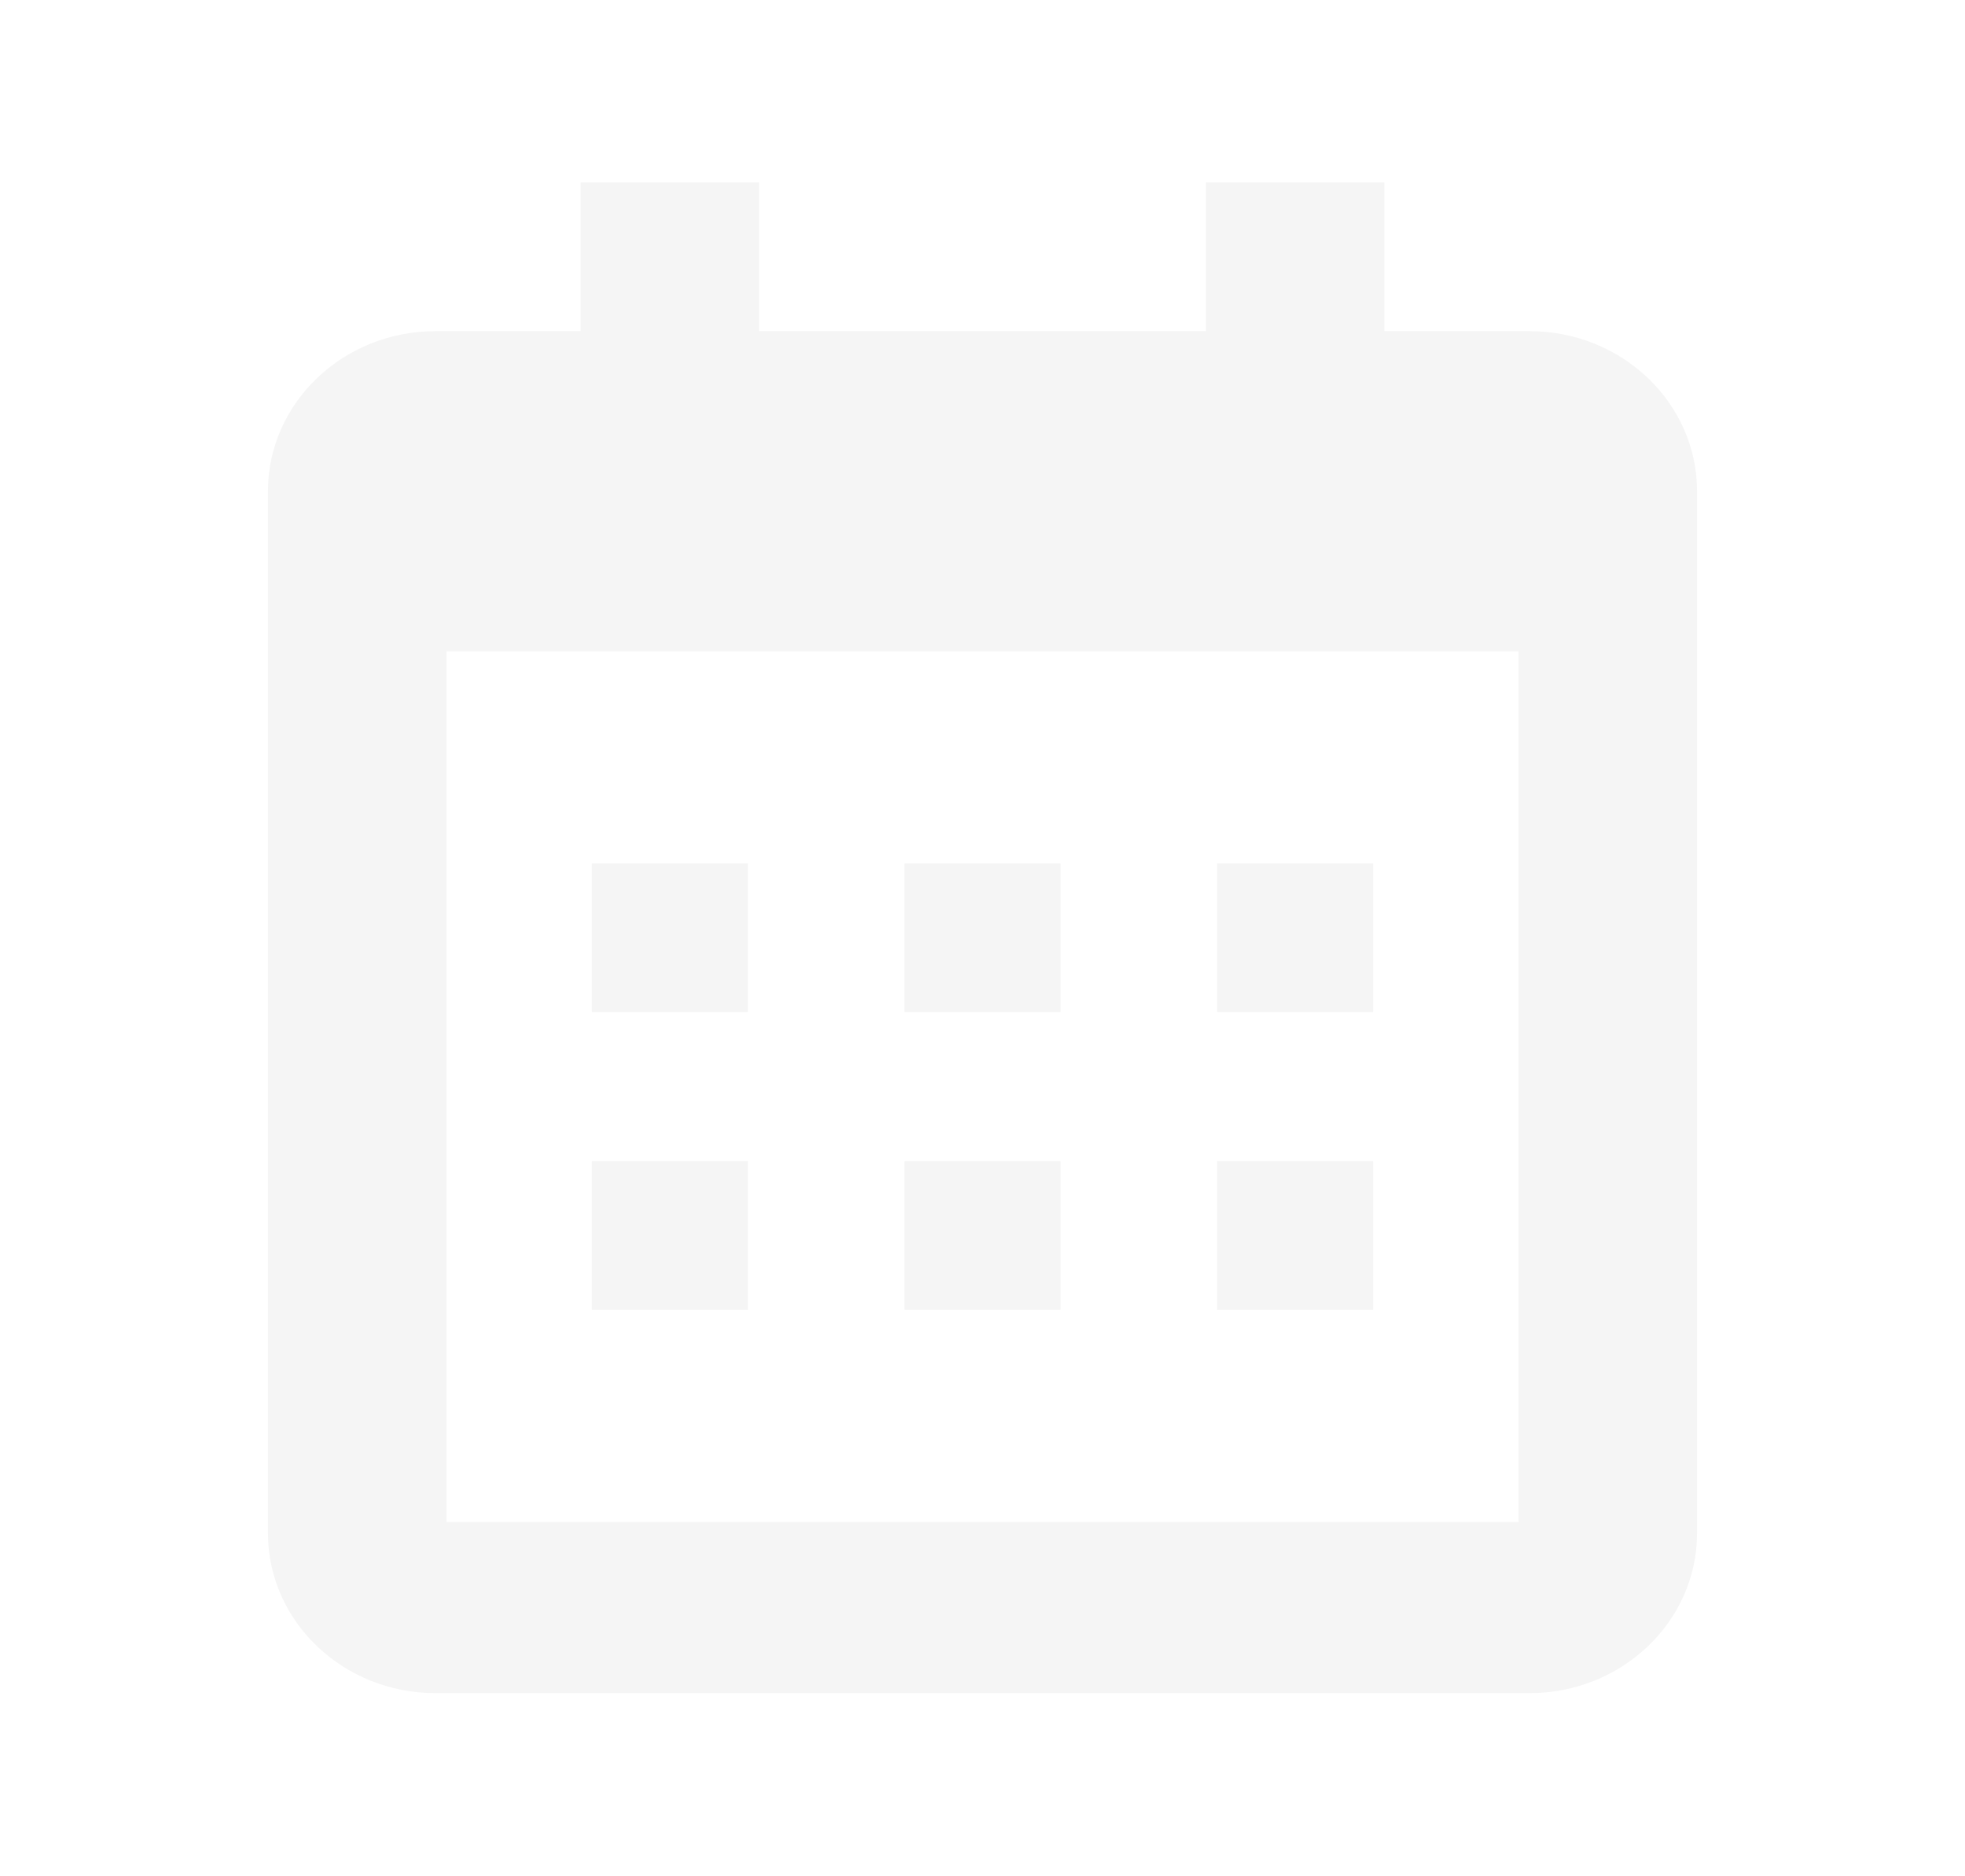
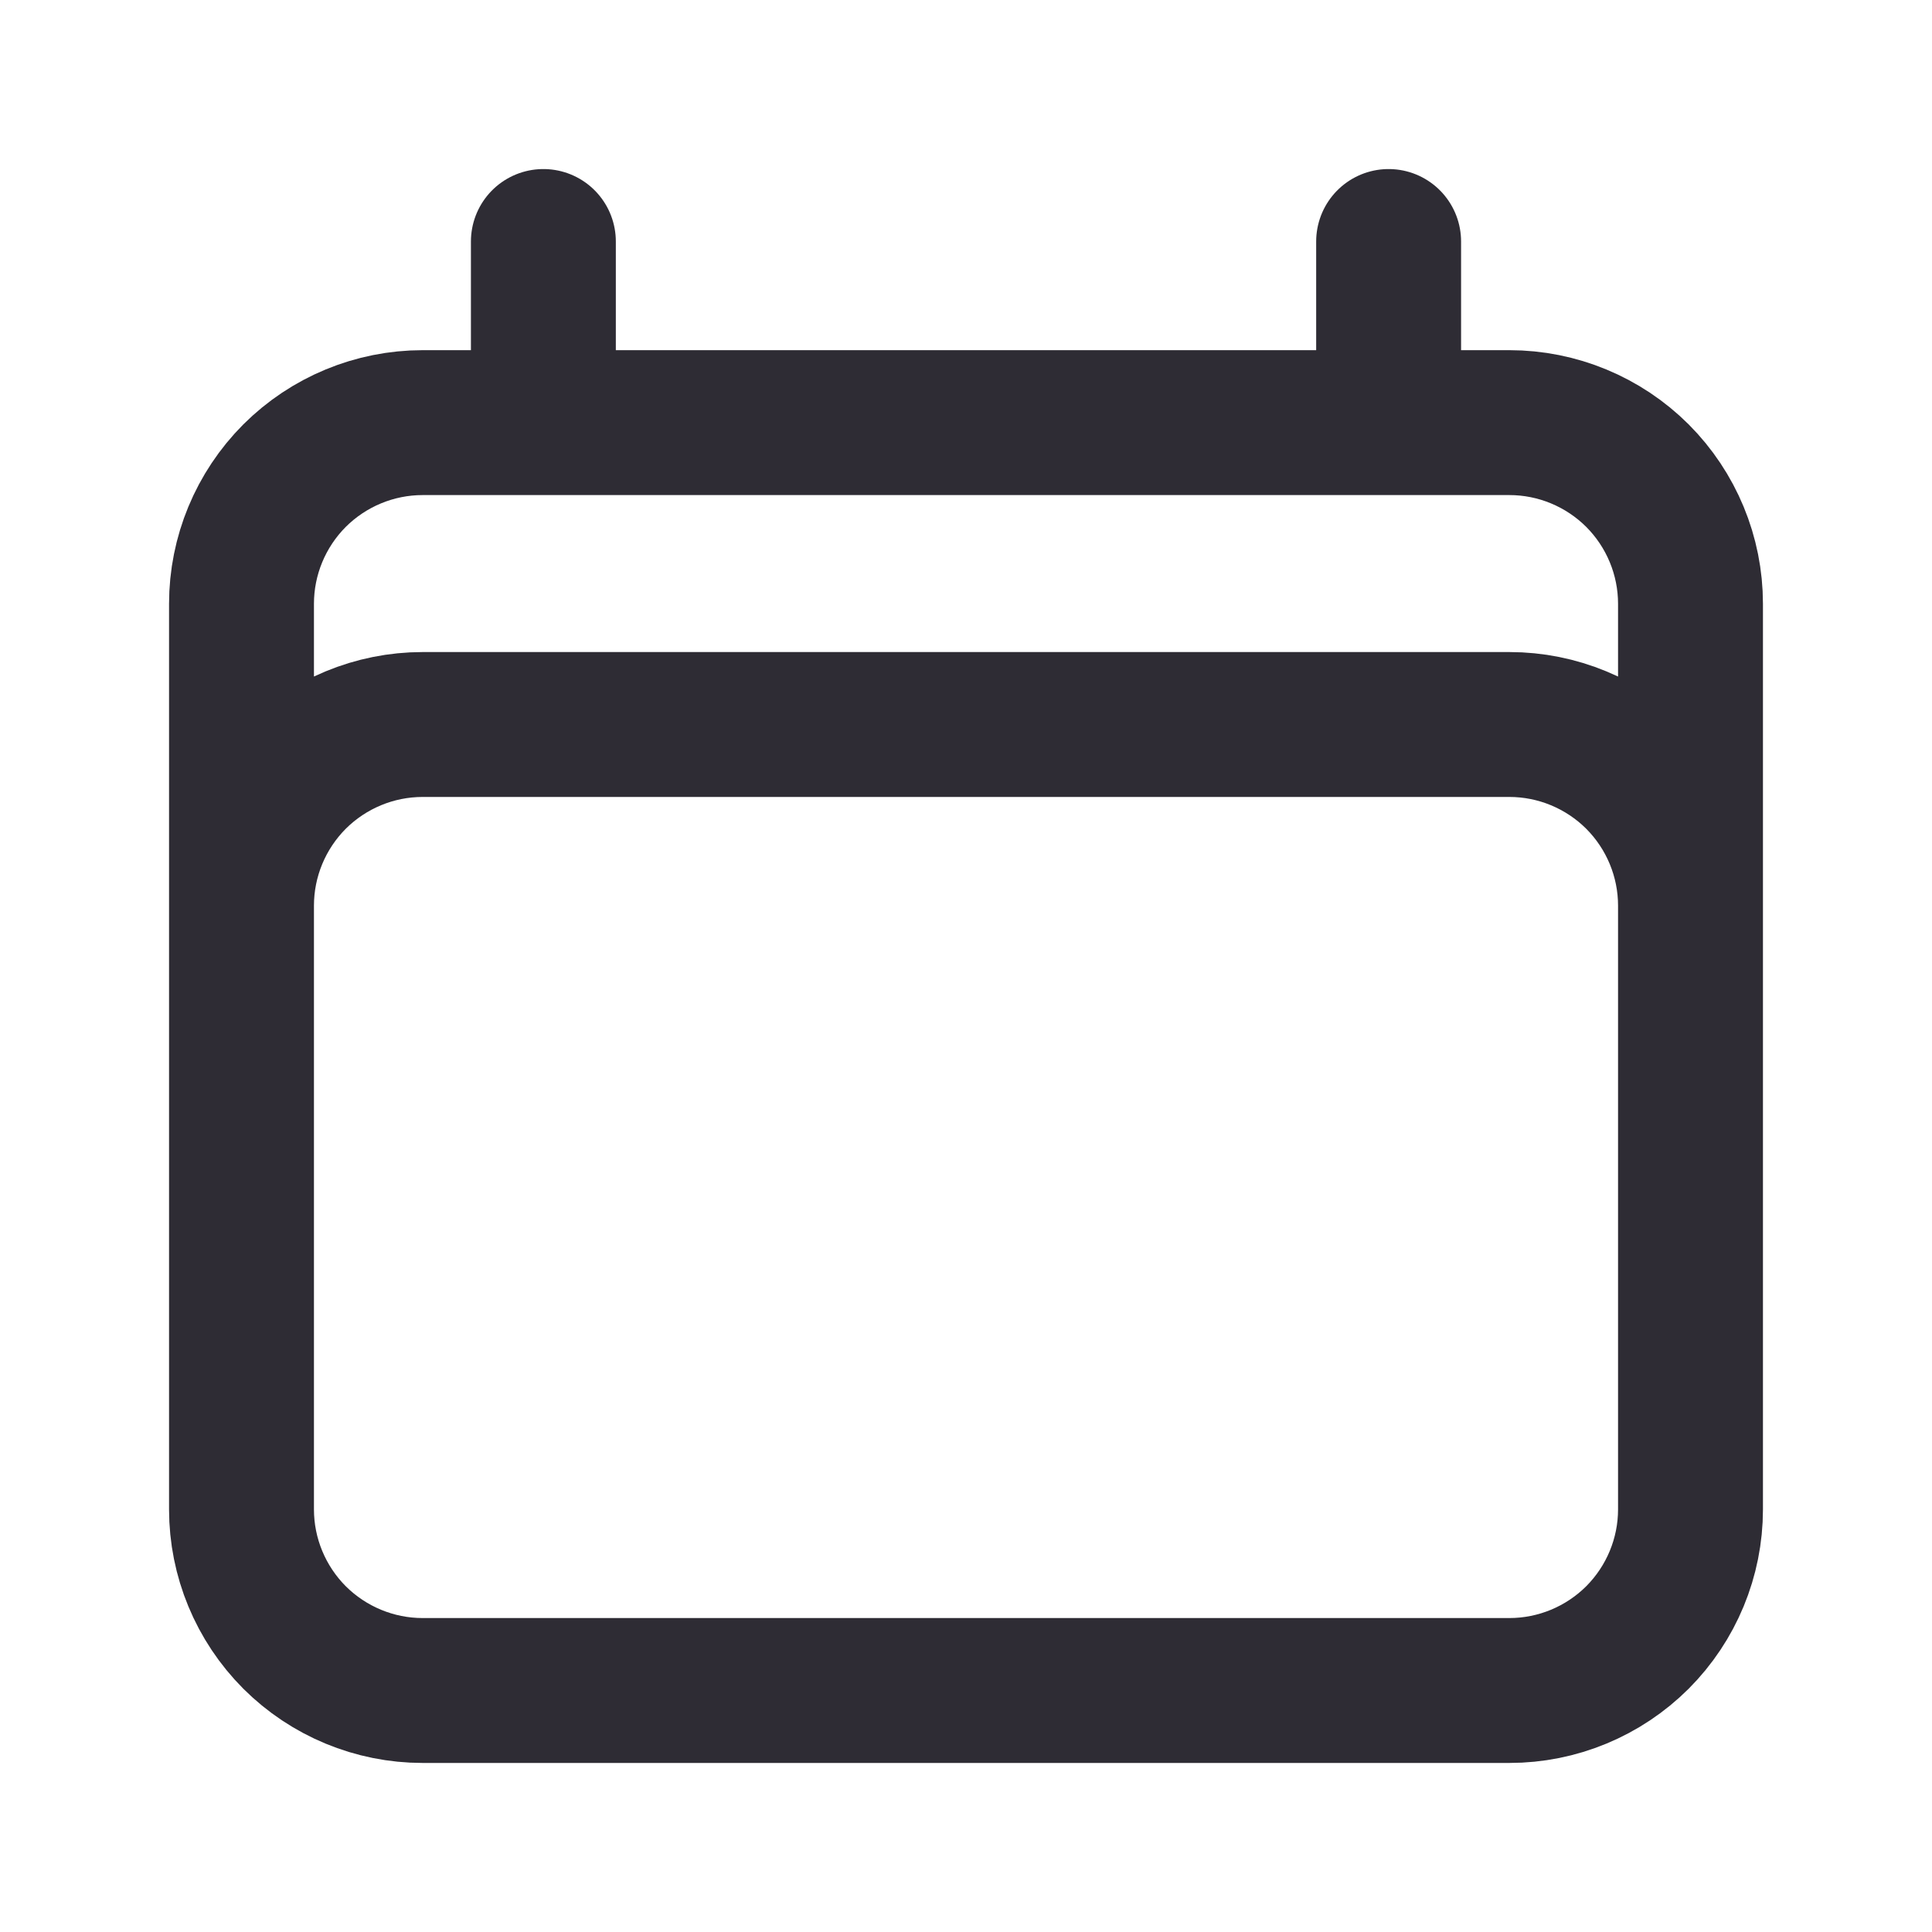
- <svg xmlns="http://www.w3.org/2000/svg" width="22" height="21" viewBox="0 0 22 21" fill="none">
-   <path d="M6.625 9.667H8.375V11.333H6.625V9.667ZM6.625 13H8.375V14.667H6.625V13ZM10.125 9.667H11.875V11.333H10.125V9.667ZM10.125 13H11.875V14.667H10.125V13ZM13.625 9.667H15.375V11.333H13.625V9.667ZM13.625 13H15.375V14.667H13.625V13Z" fill="#F5F5F5" />
-   <path d="M4.875 18.833H17.125C18.09 18.833 18.875 18.086 18.875 17.167V5.5C18.875 4.581 18.09 3.833 17.125 3.833H15.375V2.167H13.625V3.833H8.375V2.167H6.625V3.833H4.875C3.91 3.833 3.125 4.581 3.125 5.5V17.167C3.125 18.086 3.91 18.833 4.875 18.833ZM17.125 7.167L17.126 17.167H4.875V7.167H17.125Z" fill="#F5F5F5" stroke="#F5F5F5" stroke-width="0.25" />
+ <svg xmlns="http://www.w3.org/2000/svg" width="20" height="20" viewBox="0 0 20 20" fill="none">
+   <path d="M5.625 2.5V4.375M14.375 2.5V4.375M2.5 15.625V6.25C2.5 5.753 2.698 5.276 3.049 4.924C3.401 4.573 3.878 4.375 4.375 4.375H15.625C16.122 4.375 16.599 4.573 16.951 4.924C17.302 5.276 17.5 5.753 17.5 6.25V15.625M2.5 15.625C2.5 16.122 2.698 16.599 3.049 16.951C3.401 17.302 3.878 17.5 4.375 17.5H15.625C16.122 17.5 16.599 17.302 16.951 16.951C17.302 16.599 17.5 16.122 17.5 15.625M2.5 15.625V9.375C2.5 8.878 2.698 8.401 3.049 8.049C3.401 7.698 3.878 7.5 4.375 7.5H15.625C16.122 7.5 16.599 7.698 16.951 8.049C17.302 8.401 17.5 8.878 17.5 9.375V15.625" stroke="#2E2C34" stroke-width="1.5" stroke-linecap="round" stroke-linejoin="round" />
</svg>
